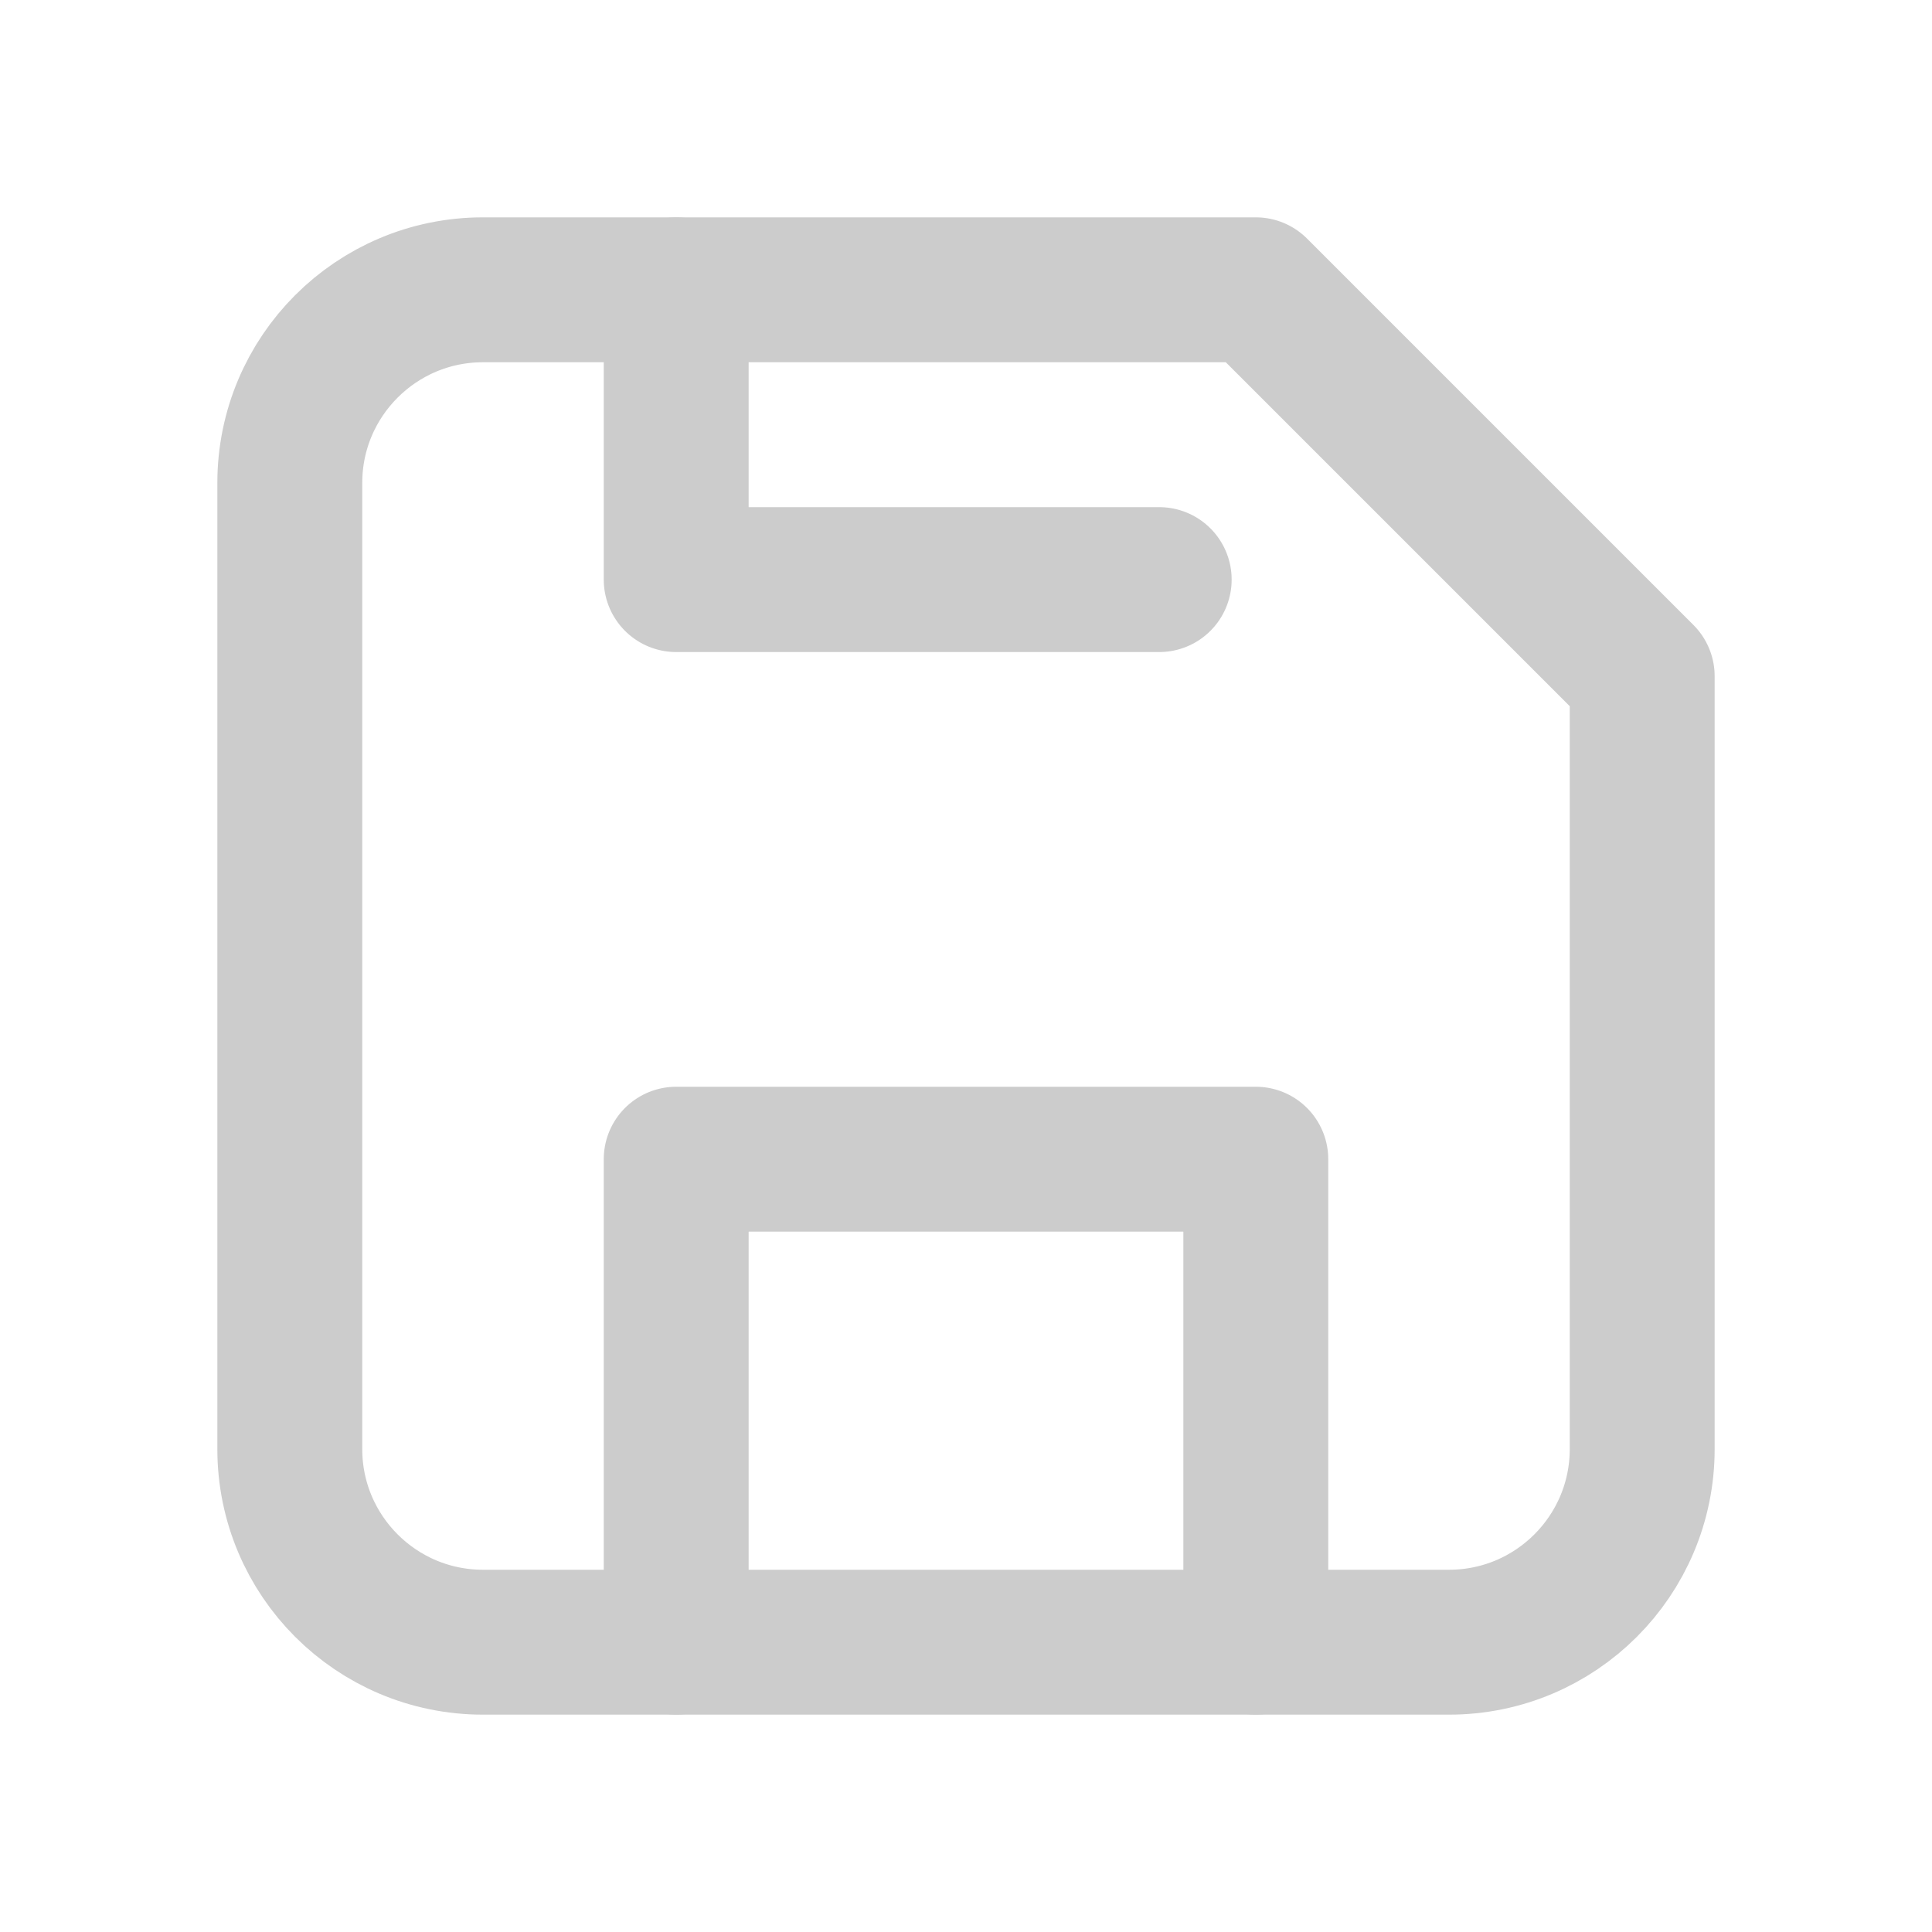
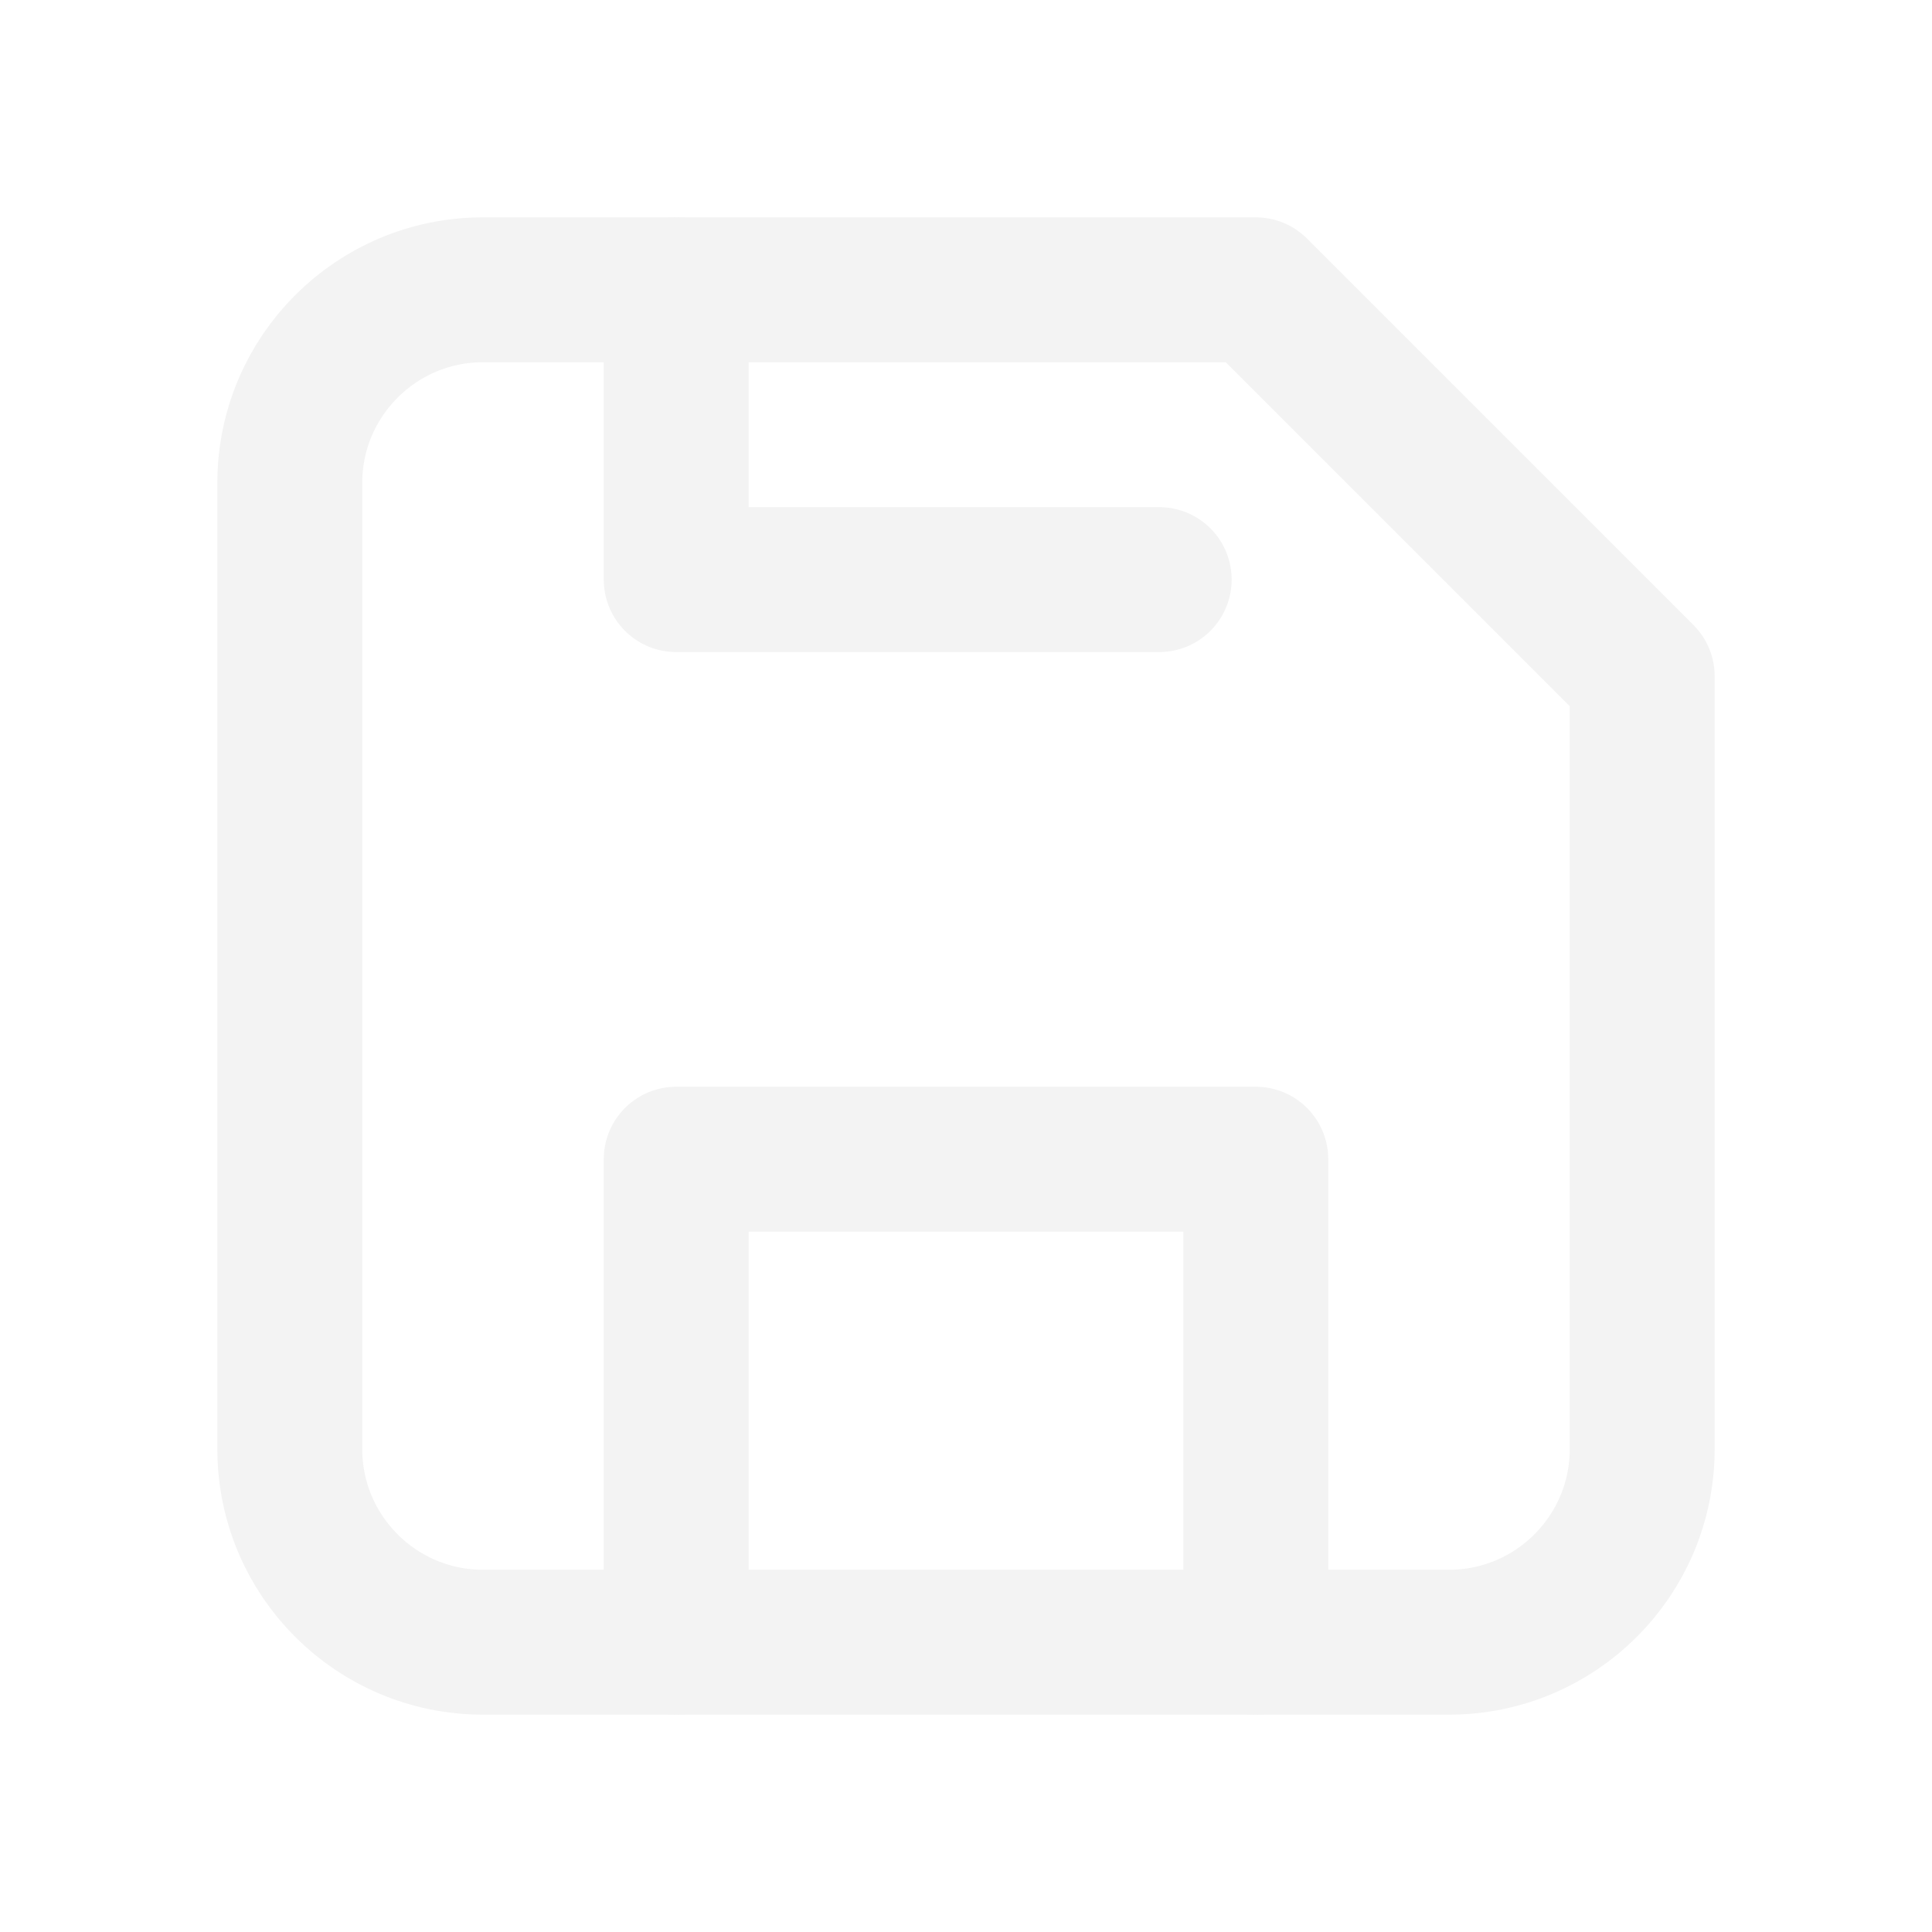
- <svg xmlns="http://www.w3.org/2000/svg" width="20" height="20" viewBox="0 0 20 20" fill="none" stroke="#CCCCCC" stroke-width="1.5" stroke-linecap="round" stroke-linejoin="round">
+ <svg xmlns="http://www.w3.org/2000/svg" width="20" height="20" viewBox="0 0 20 20" fill="none" stroke="#F3F3F3" stroke-width="1.5" stroke-linecap="round" stroke-linejoin="round">
  <path d="M15 17H5a2 2 0 0 1-2-2V5a2 2 0 0 1 2-2h8l4 4v8a2 2 0 0 1-2 2z" />
  <path d="M13 17v-5H7v5" />
  <path d="M7 3v3h5" />
</svg>
